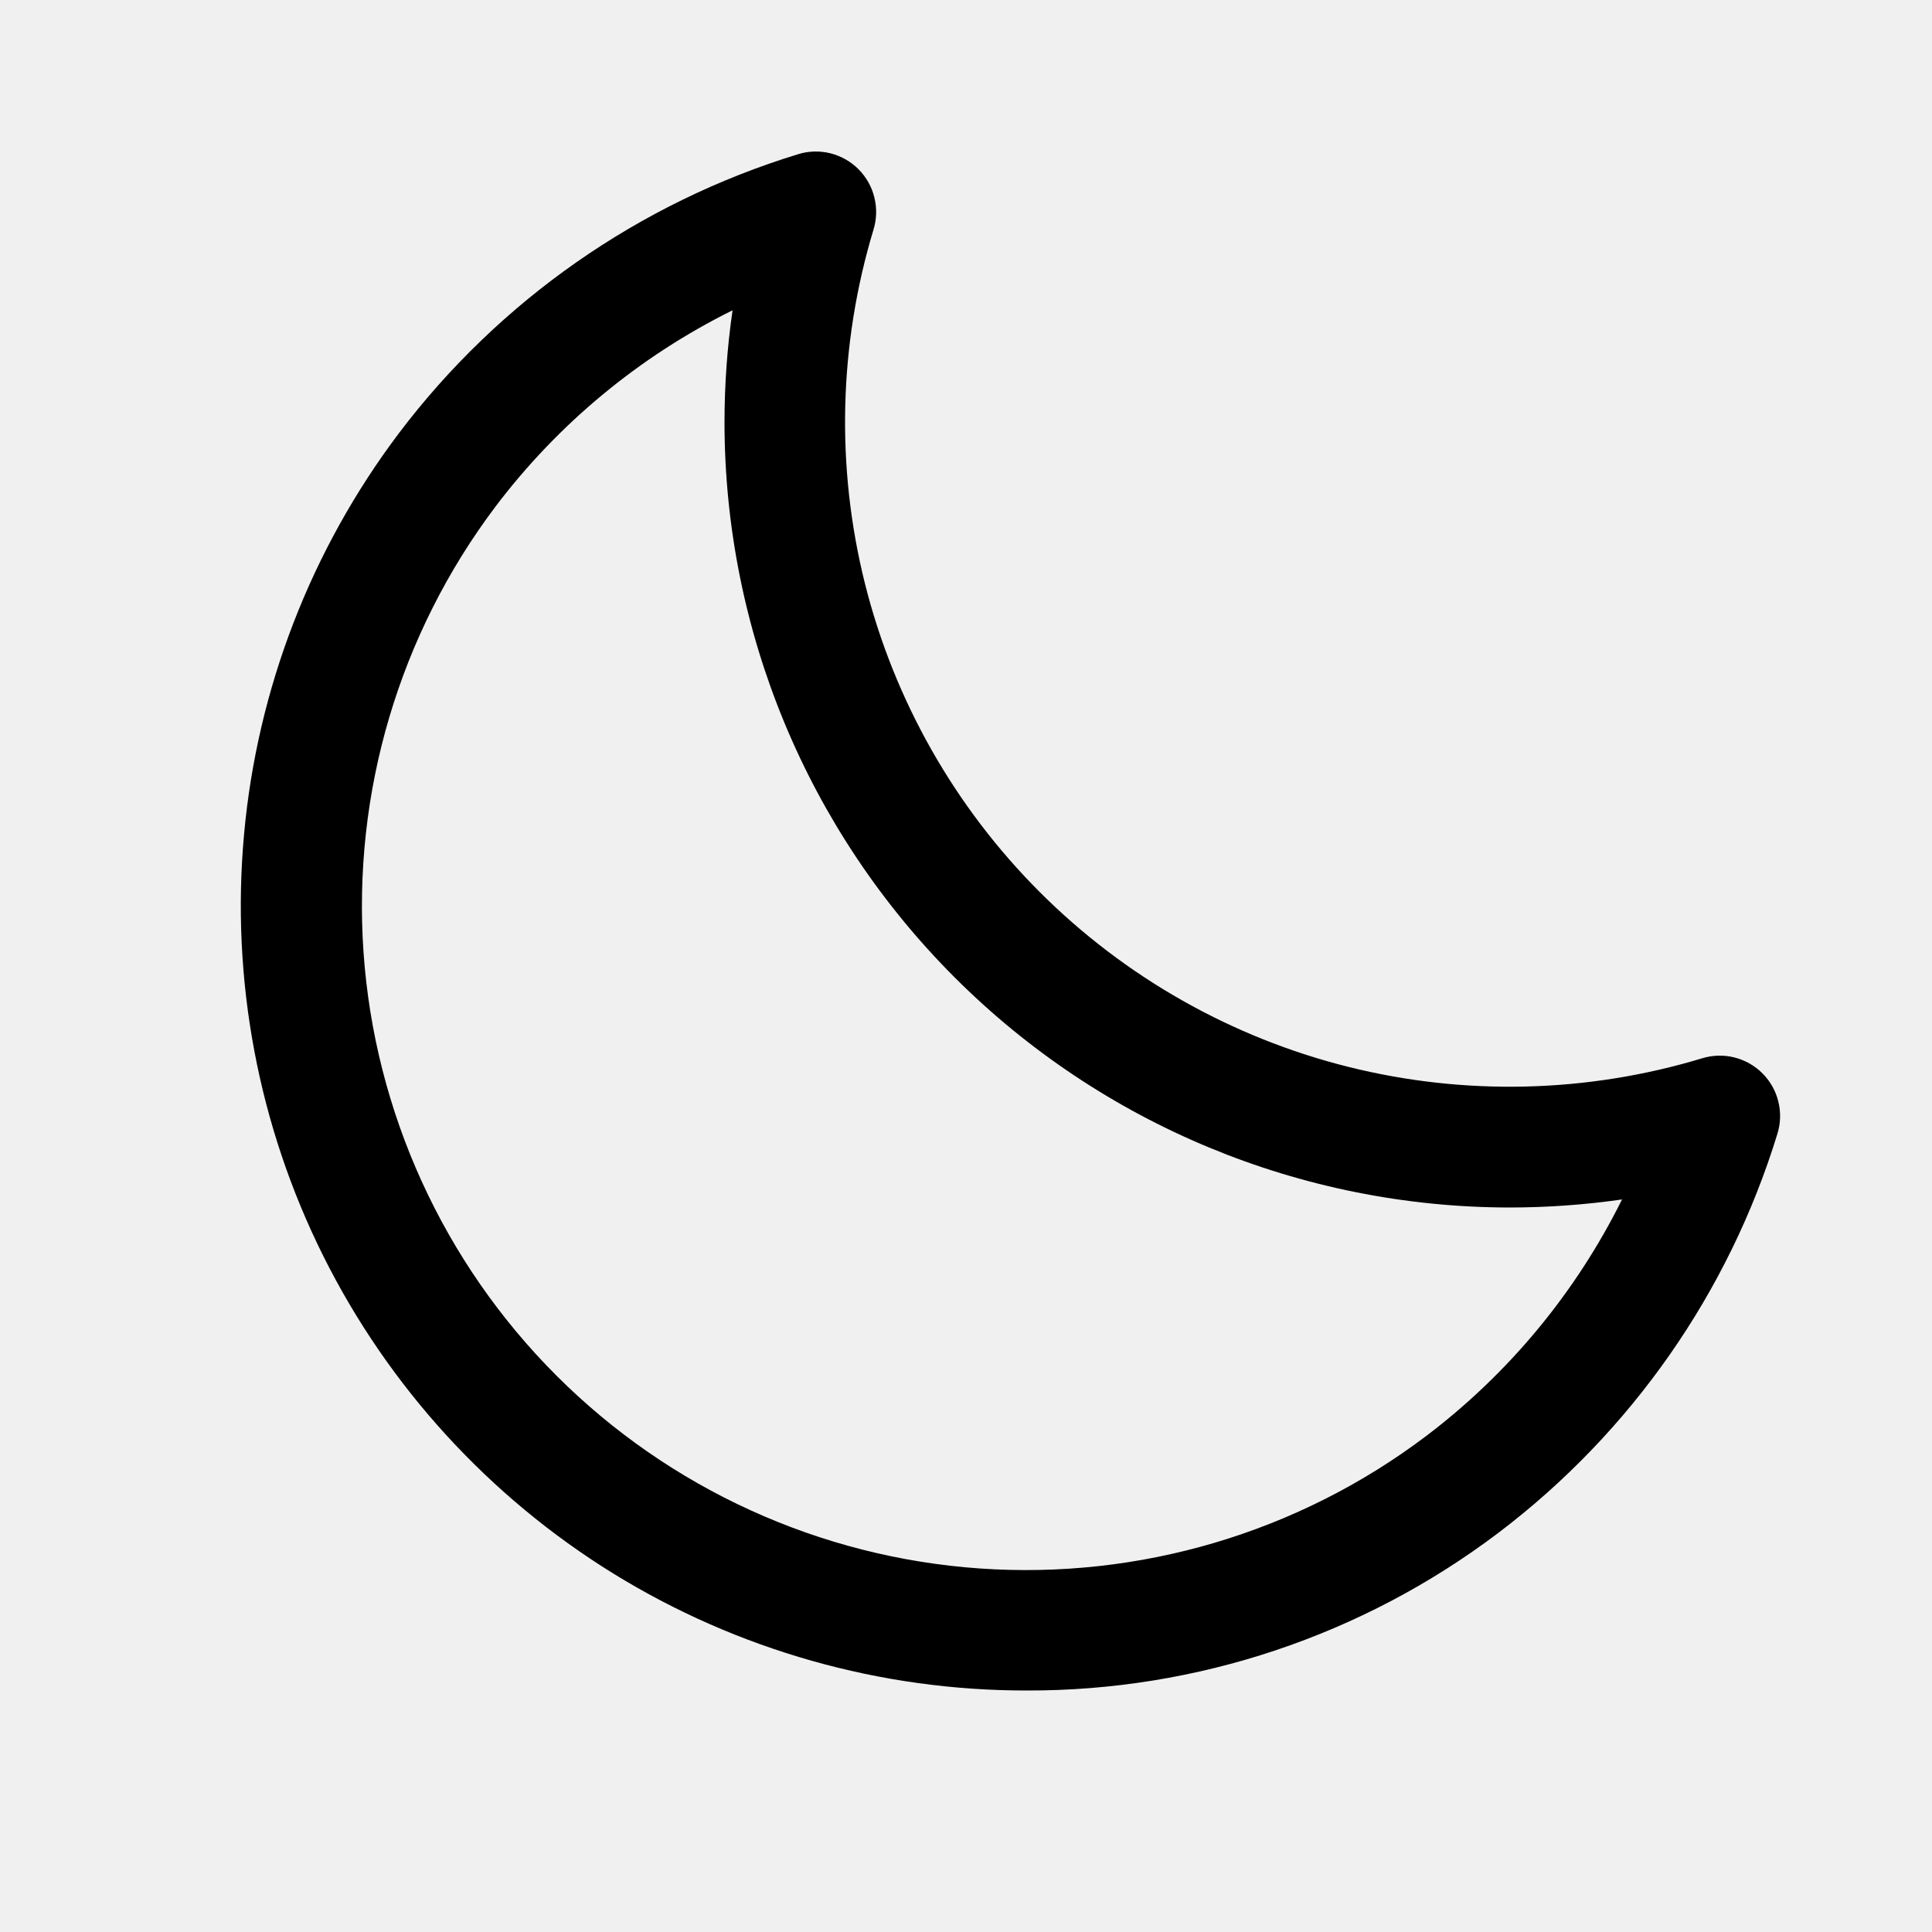
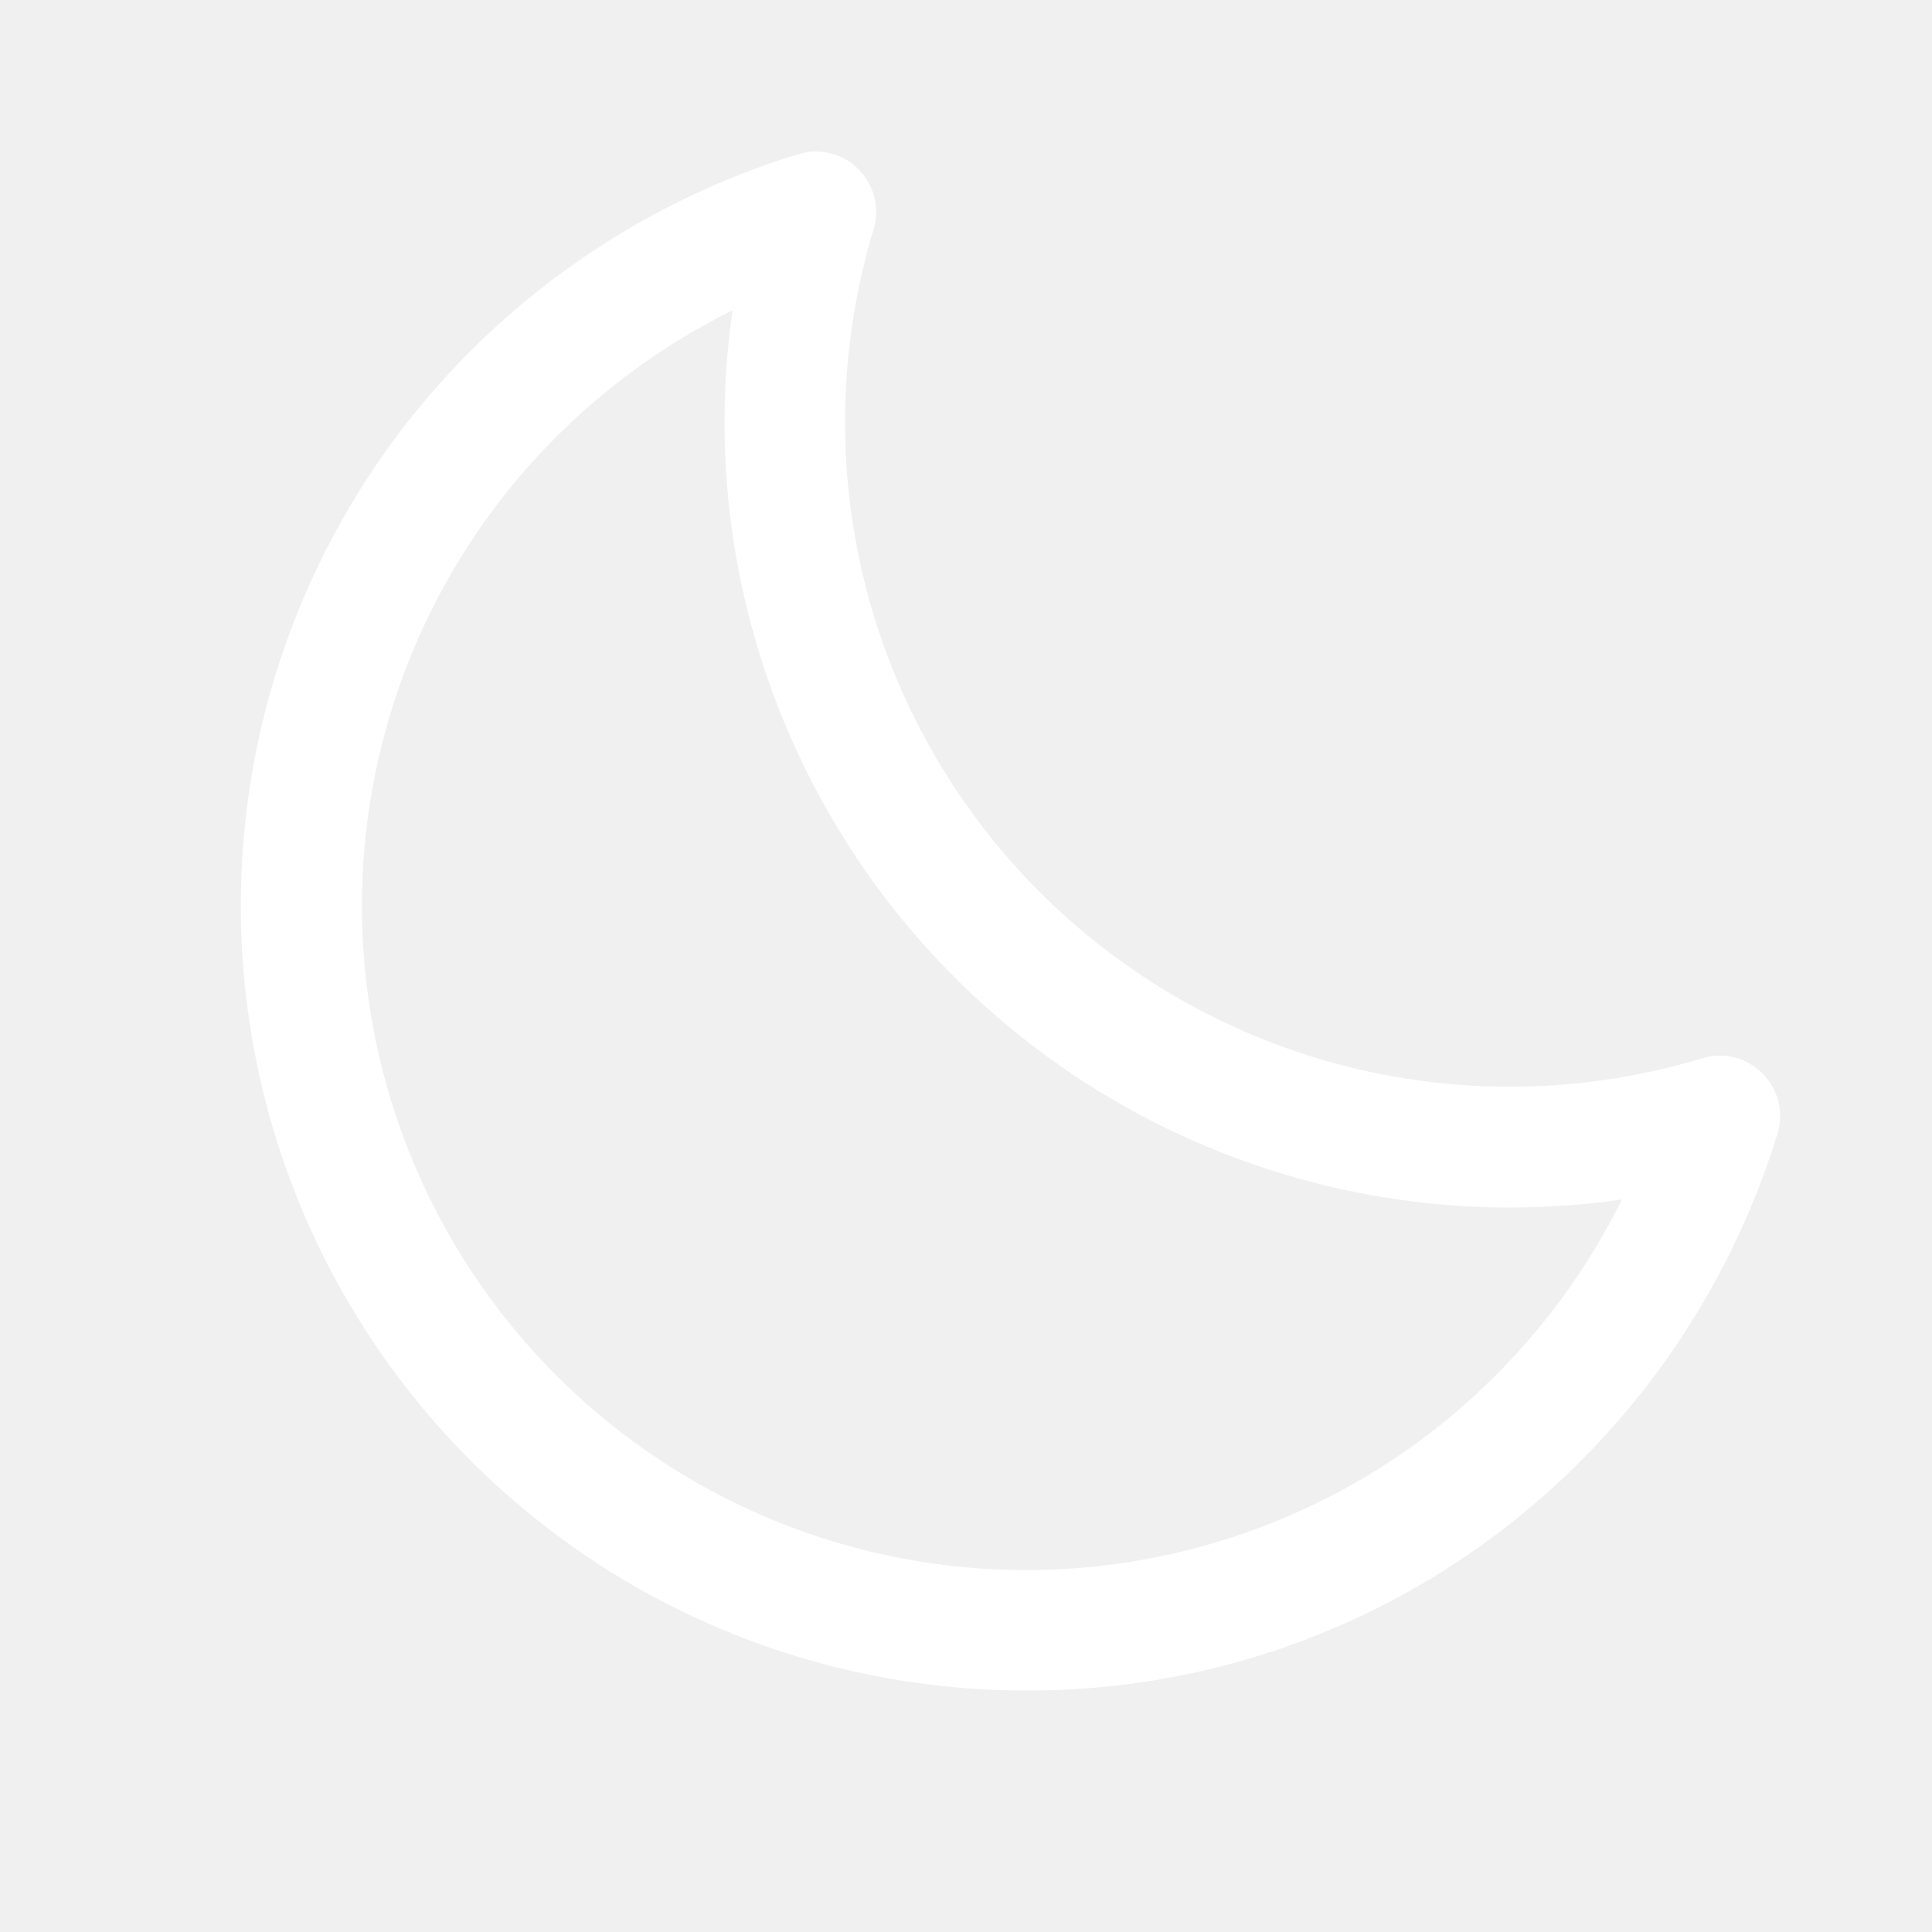
<svg xmlns="http://www.w3.org/2000/svg" width="18" height="18" viewBox="0 0 18 18" fill="none">
-   <path d="M16.421 10.001C16.349 9.928 16.258 9.877 16.159 9.852C16.06 9.827 15.956 9.83 15.858 9.86C14.786 10.184 13.645 10.211 12.559 9.939C11.472 9.666 10.479 9.103 9.687 8.311C8.895 7.519 8.332 6.526 8.059 5.439C7.787 4.353 7.814 3.212 8.138 2.14C8.168 2.042 8.171 1.938 8.146 1.839C8.122 1.739 8.07 1.649 7.998 1.576C7.926 1.504 7.835 1.453 7.736 1.428C7.637 1.404 7.533 1.406 7.435 1.437C5.952 1.891 4.65 2.801 3.715 4.038C2.897 5.124 2.397 6.417 2.274 7.771C2.15 9.126 2.406 10.488 3.013 11.704C3.621 12.921 4.556 13.944 5.712 14.659C6.869 15.373 8.203 15.751 9.563 15.75C11.149 15.755 12.693 15.239 13.959 14.282C15.195 13.346 16.106 12.044 16.56 10.562C16.59 10.464 16.593 10.361 16.568 10.262C16.544 10.163 16.493 10.073 16.421 10.001ZM13.282 13.383C12.091 14.281 10.615 14.717 9.127 14.613C7.639 14.509 6.239 13.871 5.184 12.816C4.13 11.762 3.491 10.361 3.387 8.874C3.283 7.386 3.719 5.91 4.617 4.719C5.201 3.947 5.957 3.321 6.825 2.891C6.775 3.237 6.75 3.587 6.75 3.938C6.752 5.876 7.523 7.735 8.894 9.106C10.265 10.477 12.124 11.248 14.062 11.25C14.414 11.25 14.764 11.225 15.112 11.175C14.681 12.043 14.055 12.799 13.282 13.383Z" fill="black" />
+   <path d="M16.421 10.001C16.349 9.928 16.258 9.877 16.159 9.852C16.06 9.827 15.956 9.83 15.858 9.86C14.786 10.184 13.645 10.211 12.559 9.939C11.472 9.666 10.479 9.103 9.687 8.311C8.895 7.519 8.332 6.526 8.059 5.439C7.787 4.353 7.814 3.212 8.138 2.14C8.168 2.042 8.171 1.938 8.146 1.839C8.122 1.739 8.07 1.649 7.998 1.576C7.926 1.504 7.835 1.453 7.736 1.428C7.637 1.404 7.533 1.406 7.435 1.437C5.952 1.891 4.65 2.801 3.715 4.038C2.897 5.124 2.397 6.417 2.274 7.771C2.15 9.126 2.406 10.488 3.013 11.704C3.621 12.921 4.556 13.944 5.712 14.659C6.869 15.373 8.203 15.751 9.563 15.75C11.149 15.755 12.693 15.239 13.959 14.282C15.195 13.346 16.106 12.044 16.56 10.562C16.59 10.464 16.593 10.361 16.568 10.262C16.544 10.163 16.493 10.073 16.421 10.001ZM13.282 13.383C12.091 14.281 10.615 14.717 9.127 14.613C7.639 14.509 6.239 13.871 5.184 12.816C4.13 11.762 3.491 10.361 3.387 8.874C3.283 7.386 3.719 5.91 4.617 4.719C5.201 3.947 5.957 3.321 6.825 2.891C6.775 3.237 6.75 3.587 6.75 3.938C6.752 5.876 7.523 7.735 8.894 9.106C10.265 10.477 12.124 11.248 14.062 11.25C14.414 11.25 14.764 11.225 15.112 11.175C14.681 12.043 14.055 12.799 13.282 13.383Z" fill="white" />
</svg>
